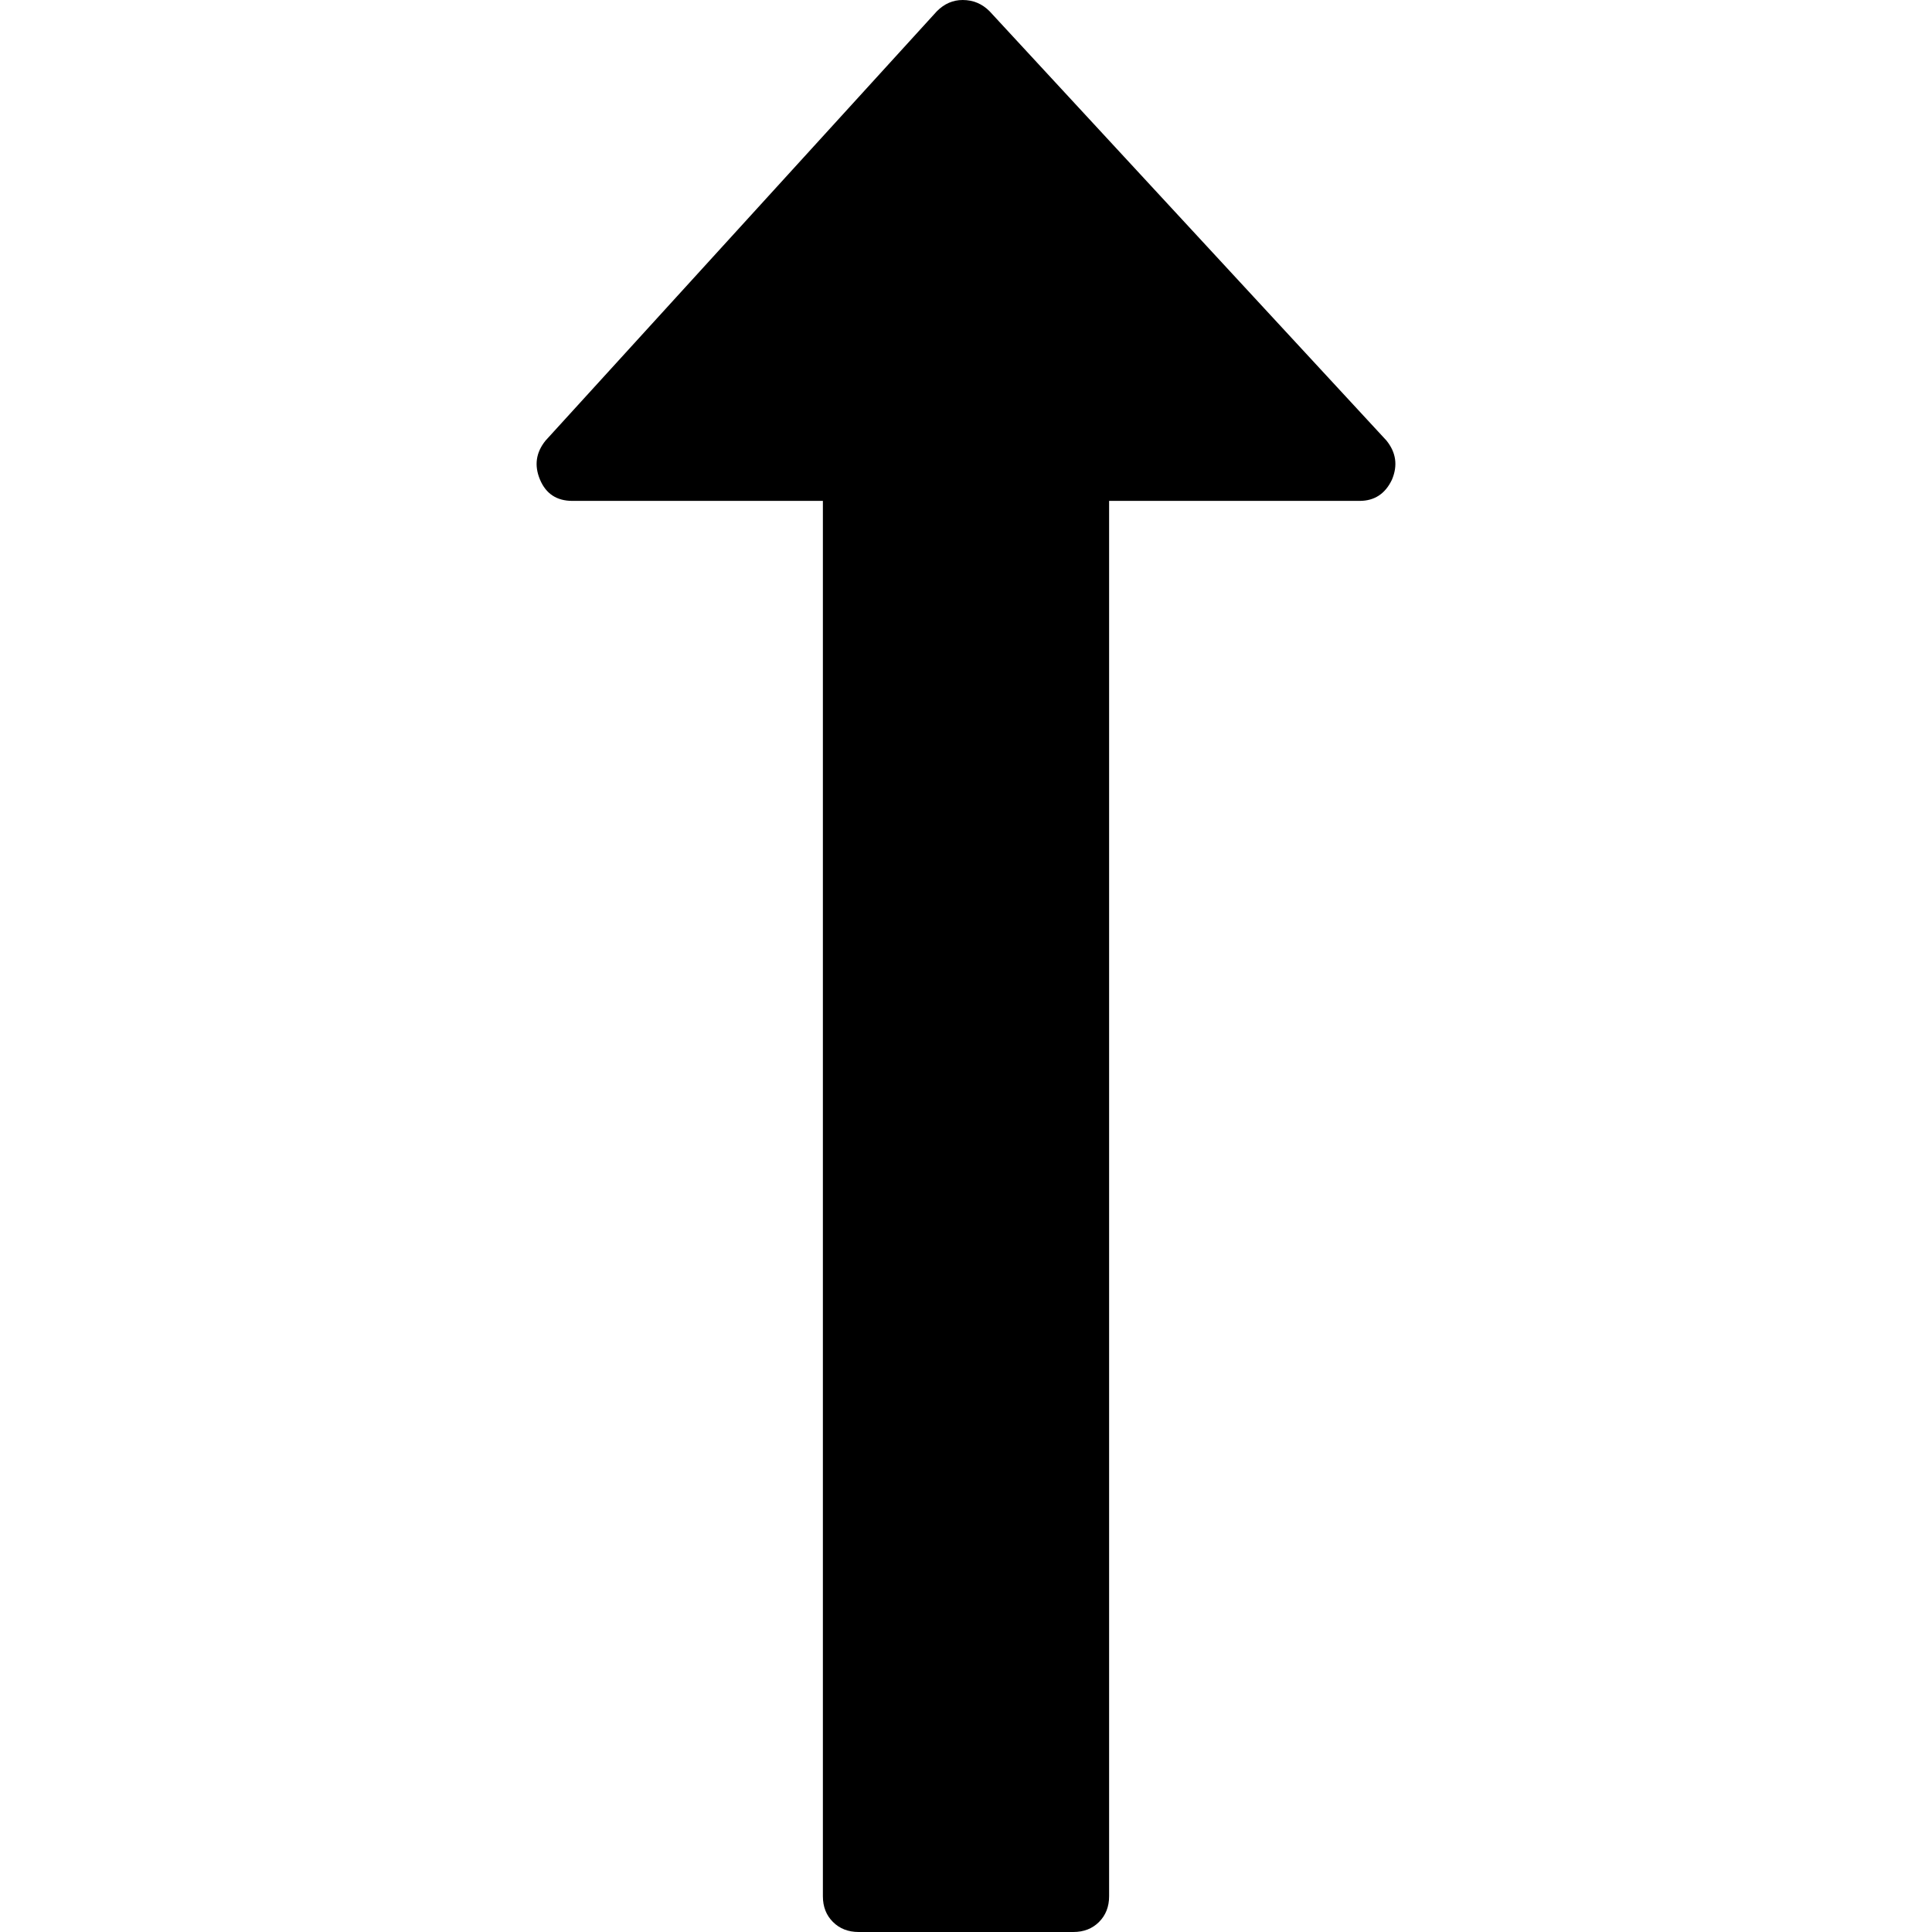
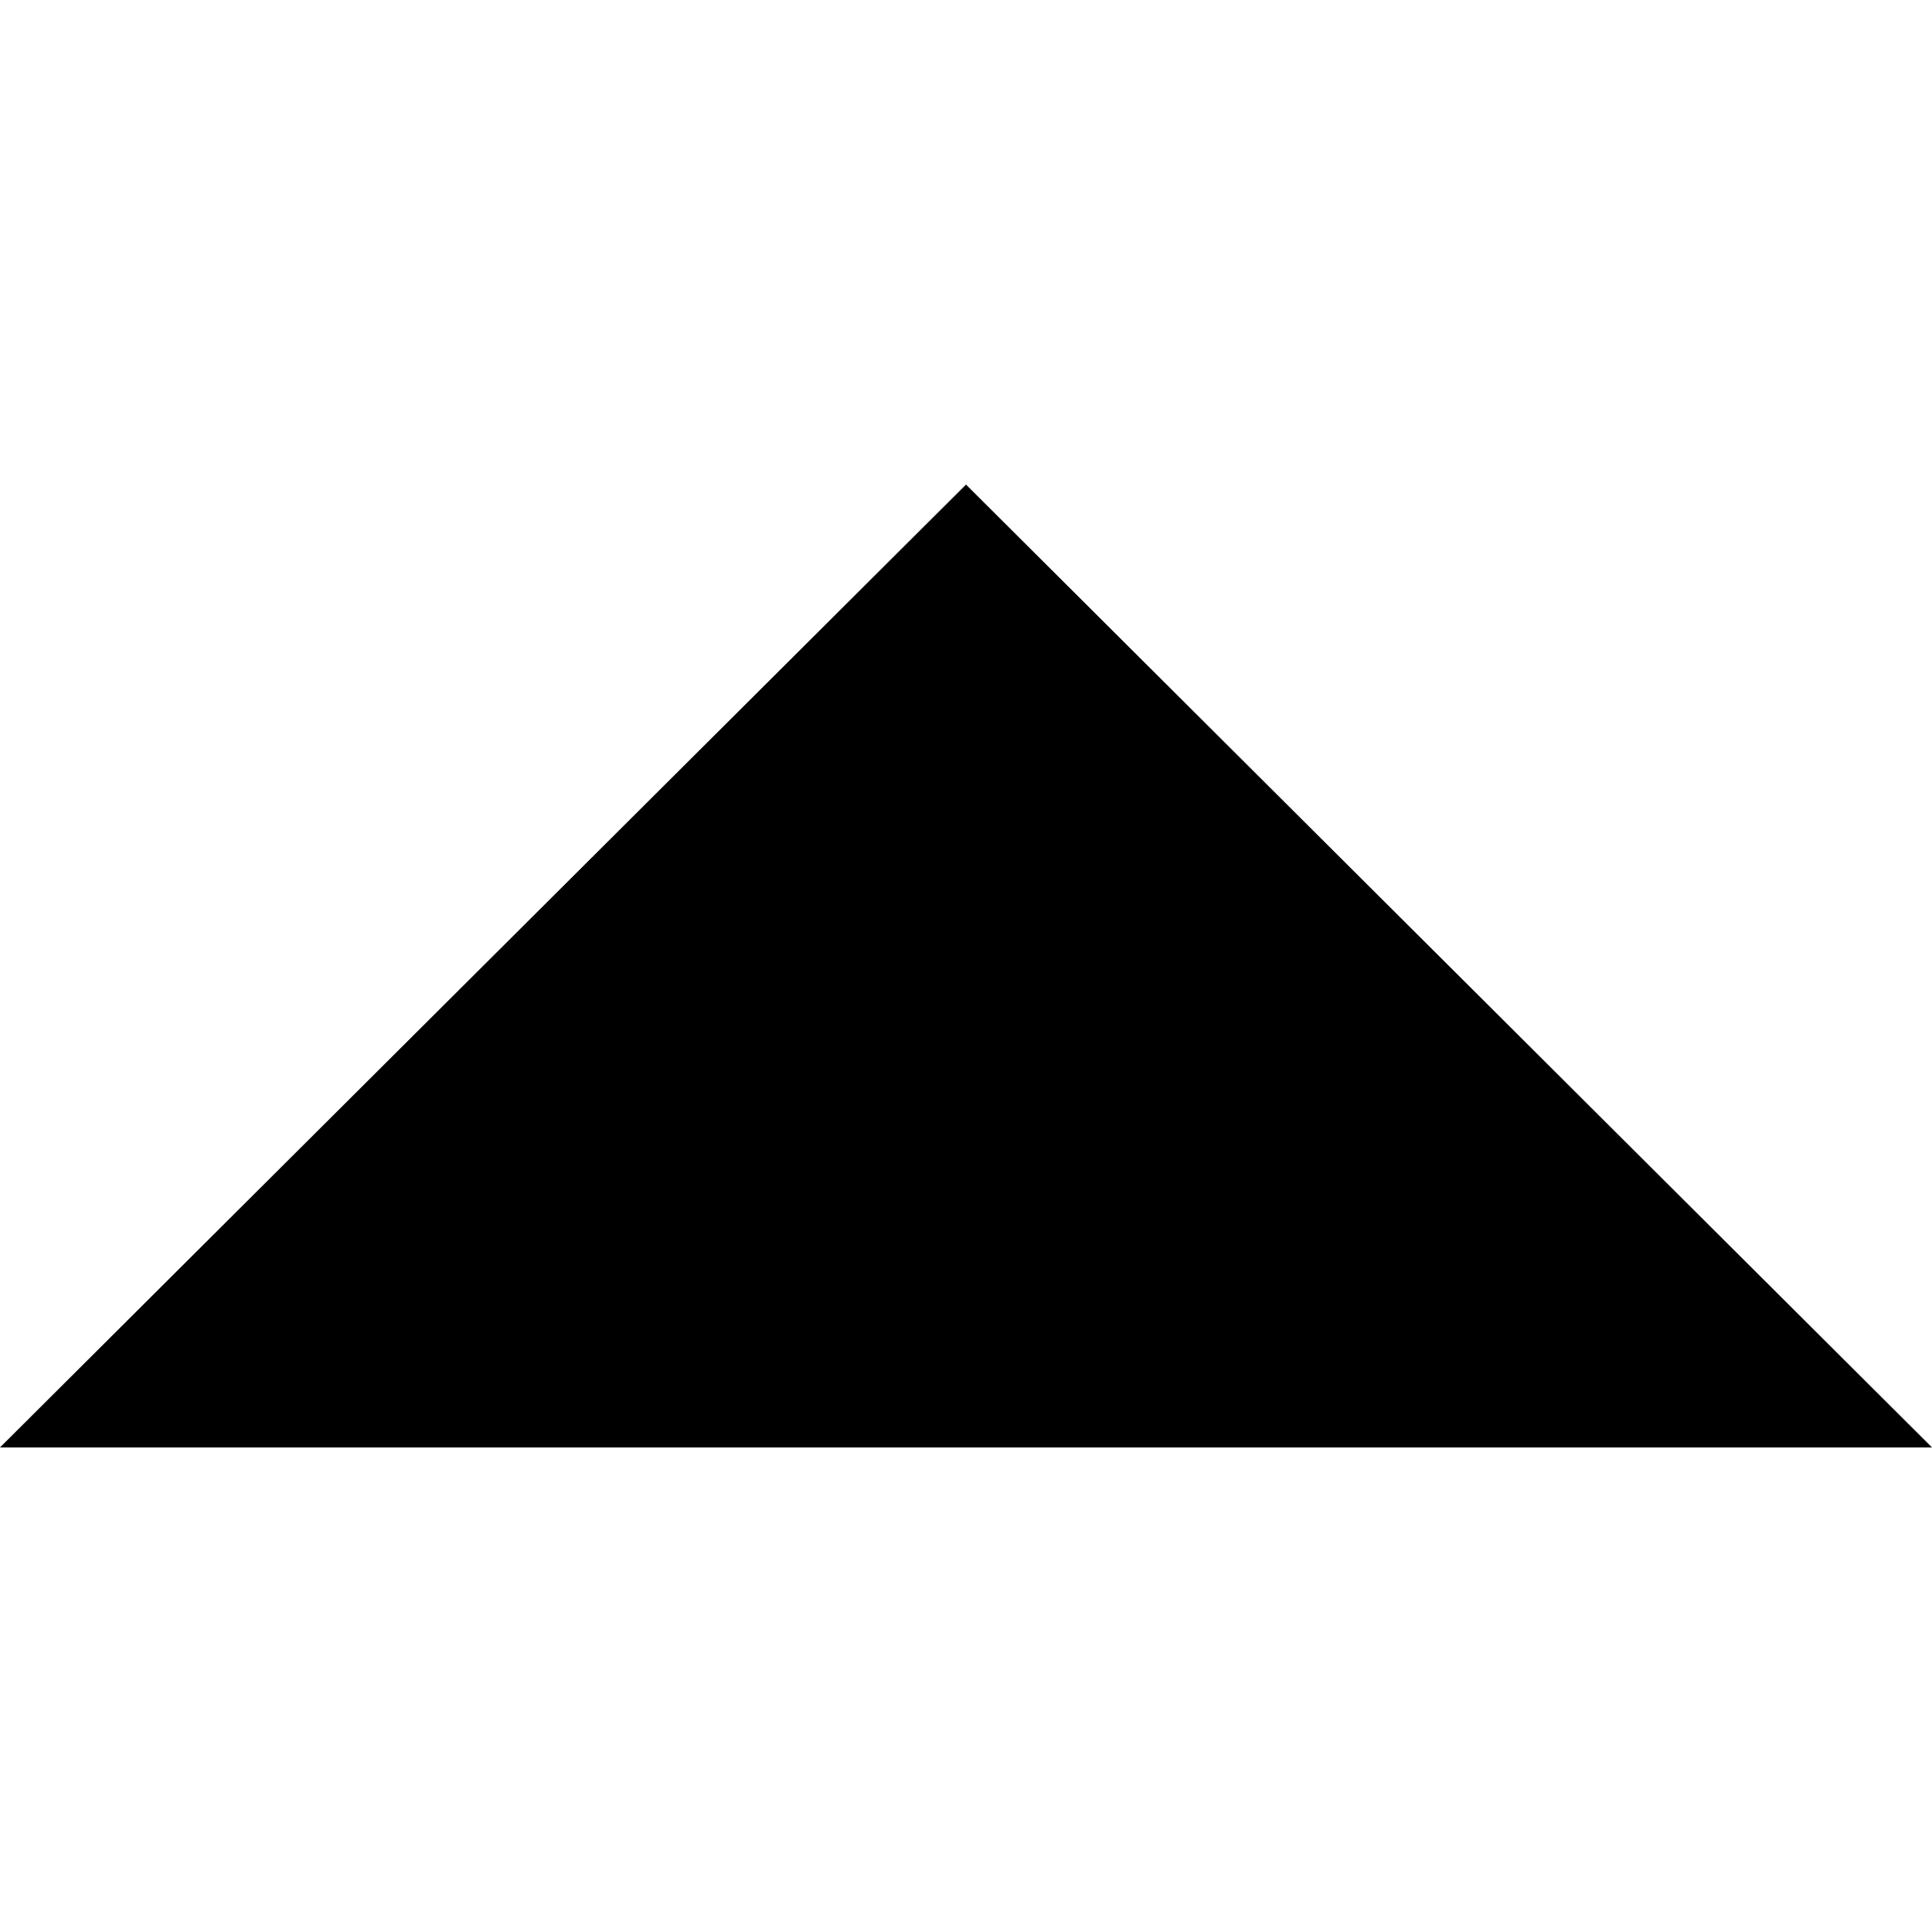
- <svg xmlns="http://www.w3.org/2000/svg" version="1.1" id="Capa_1" x="0px" y="0px" width="493.348px" height="493.349px" viewBox="0 0 493.348 493.349" style="enable-background:new 0 0 493.348 493.349;" xml:space="preserve">
-   <g>
-     <path d="M354.034,112.488L252.676,2.853C250.771,0.95,248.487,0,245.82,0c-2.478,0-4.665,0.95-6.567,2.853l-99.927,109.636   c-2.475,3.049-2.952,6.377-1.431,9.994c1.524,3.616,4.283,5.424,8.28,5.424h63.954v356.315c0,2.663,0.855,4.853,2.57,6.564   c1.713,1.707,3.899,2.562,6.567,2.562h54.816c2.669,0,4.859-0.855,6.563-2.562c1.711-1.712,2.573-3.901,2.573-6.564V127.907h63.954   c3.806,0,6.563-1.809,8.274-5.424C356.976,118.862,356.498,115.534,354.034,112.488z" />
-   </g>
+ <svg xmlns="http://www.w3.org/2000/svg" version="1.1" id="Layer_1" x="0px" y="0px" viewBox="0 0 386.257 386.257" style="enable-background:new 0 0 386.257 386.257;" xml:space="preserve">
+   <polygon points="193.129,96.879 0,289.379 386.257,289.379 " />
  <g>
</g>
  <g>
</g>
  <g>
</g>
  <g>
</g>
  <g>
</g>
  <g>
</g>
  <g>
</g>
  <g>
</g>
  <g>
</g>
  <g>
</g>
  <g>
</g>
  <g>
</g>
  <g>
</g>
  <g>
</g>
  <g>
</g>
</svg>
